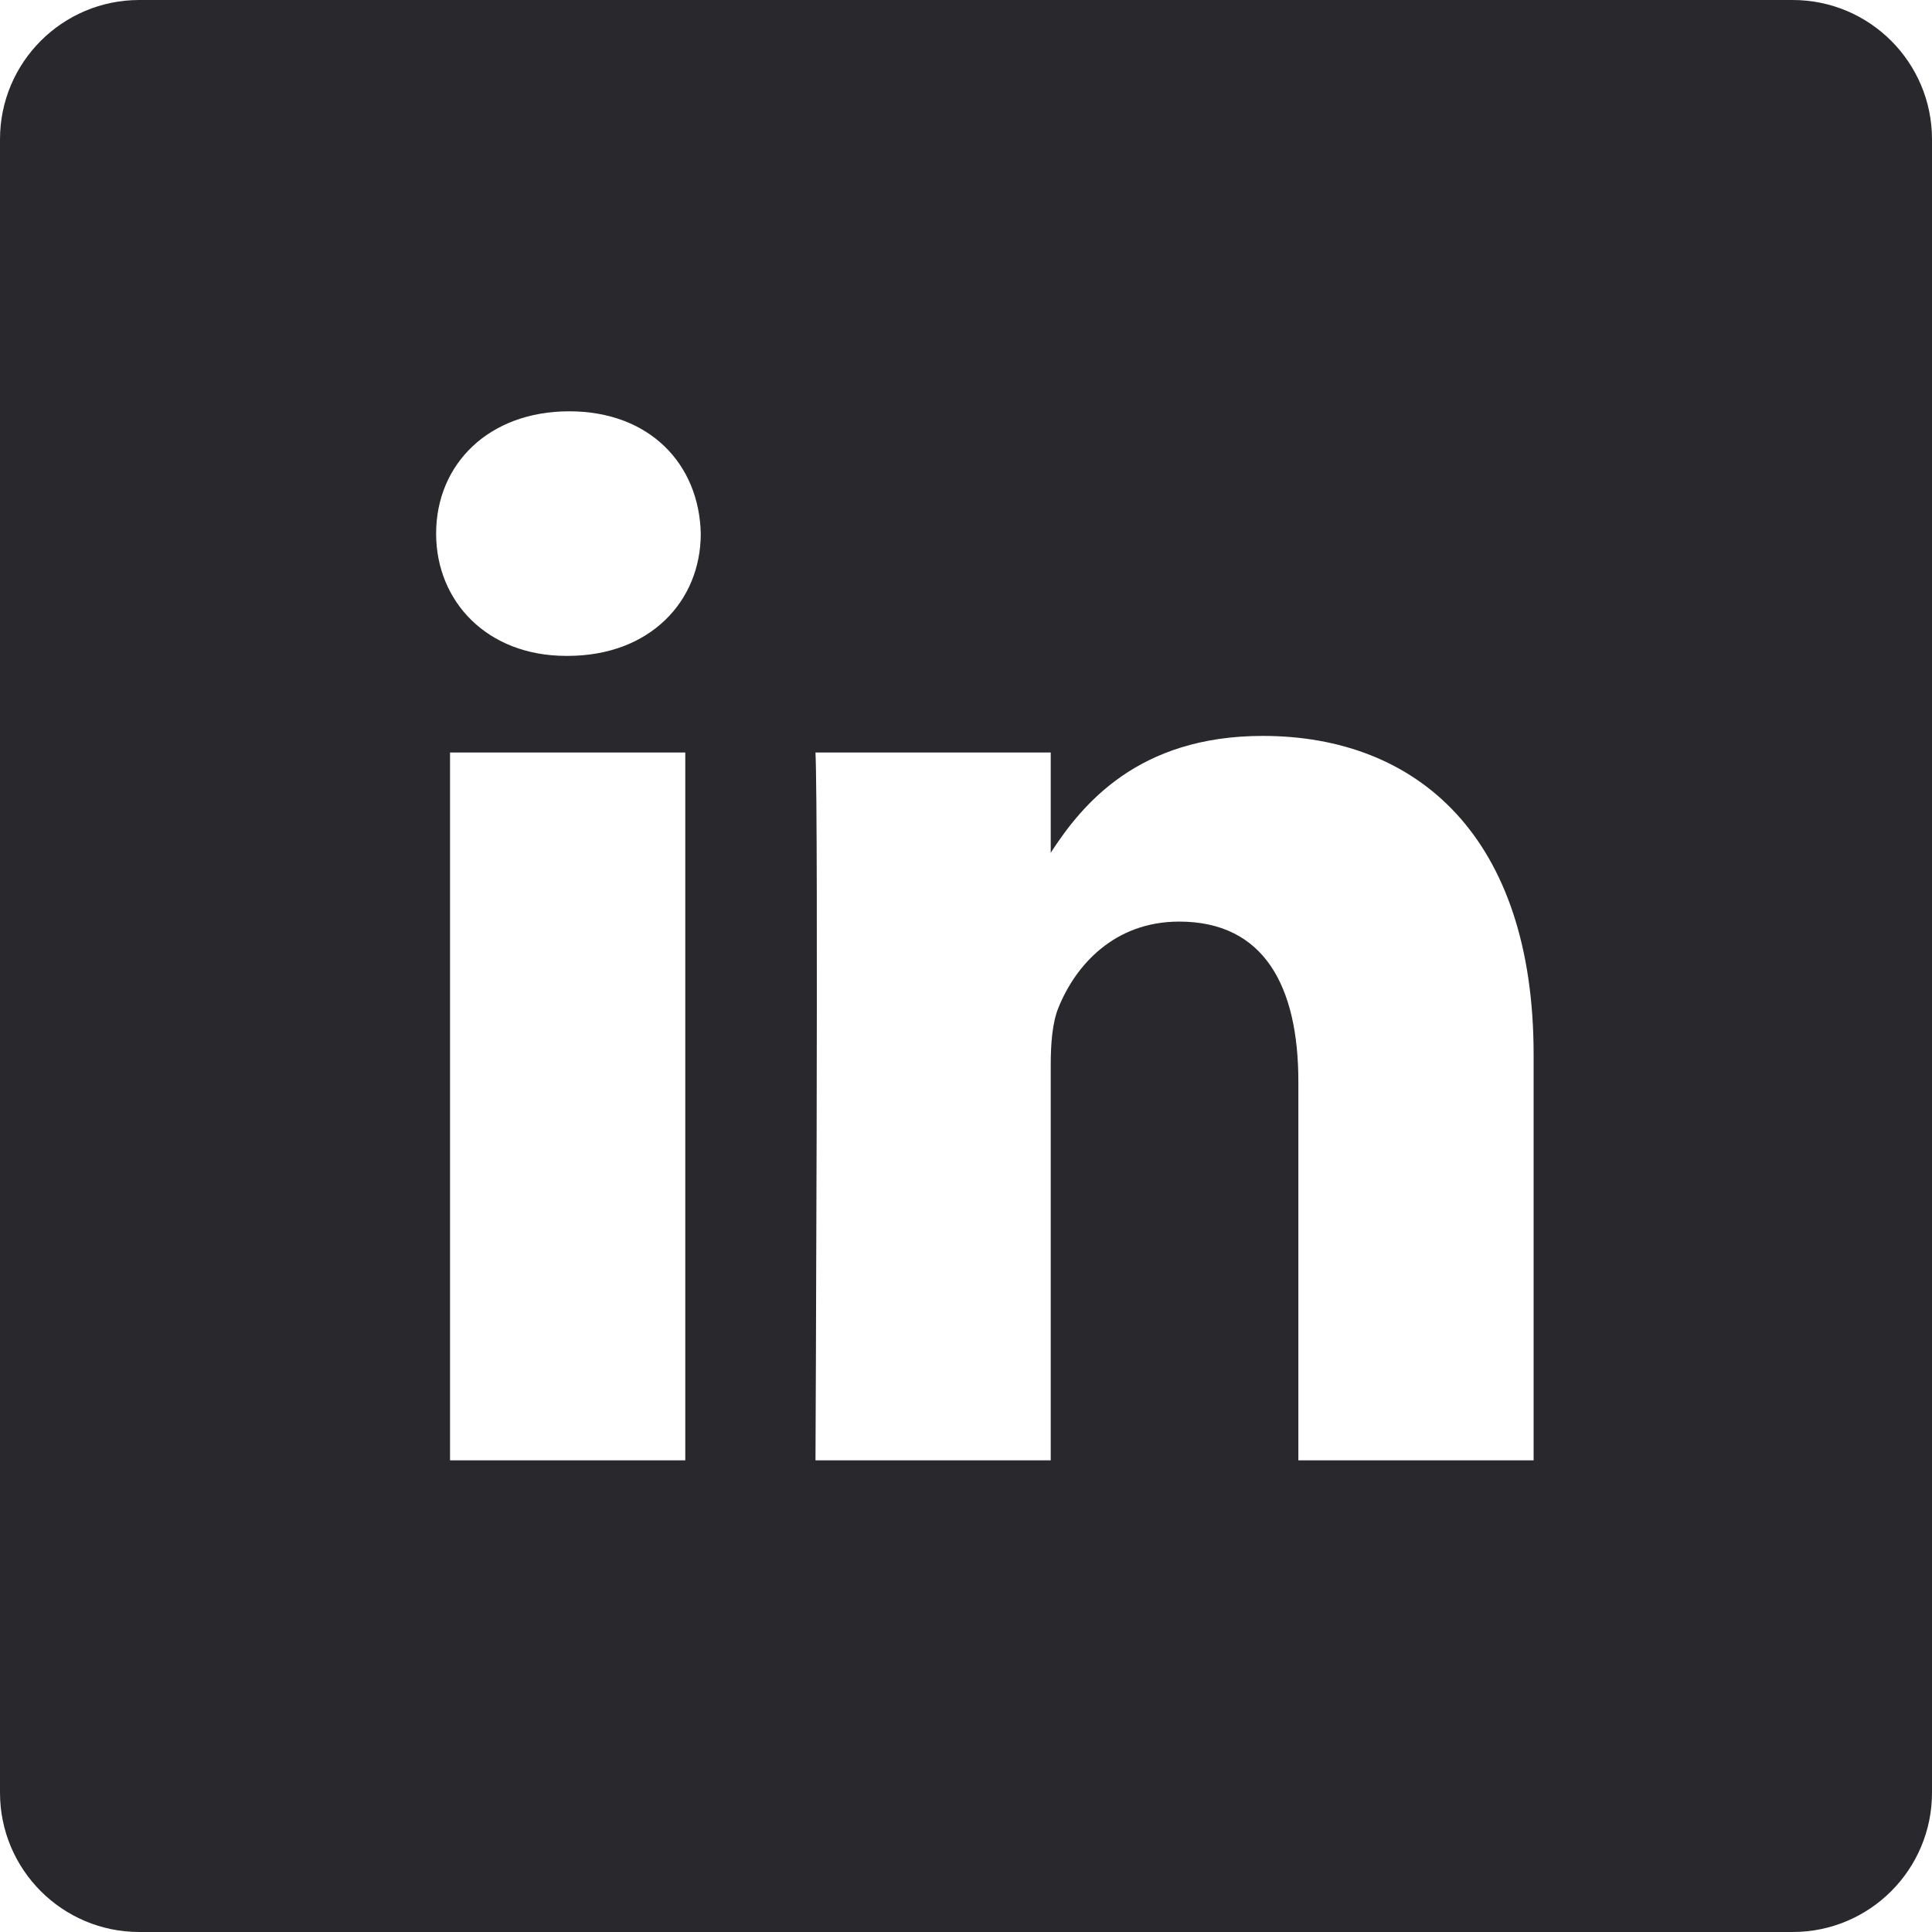
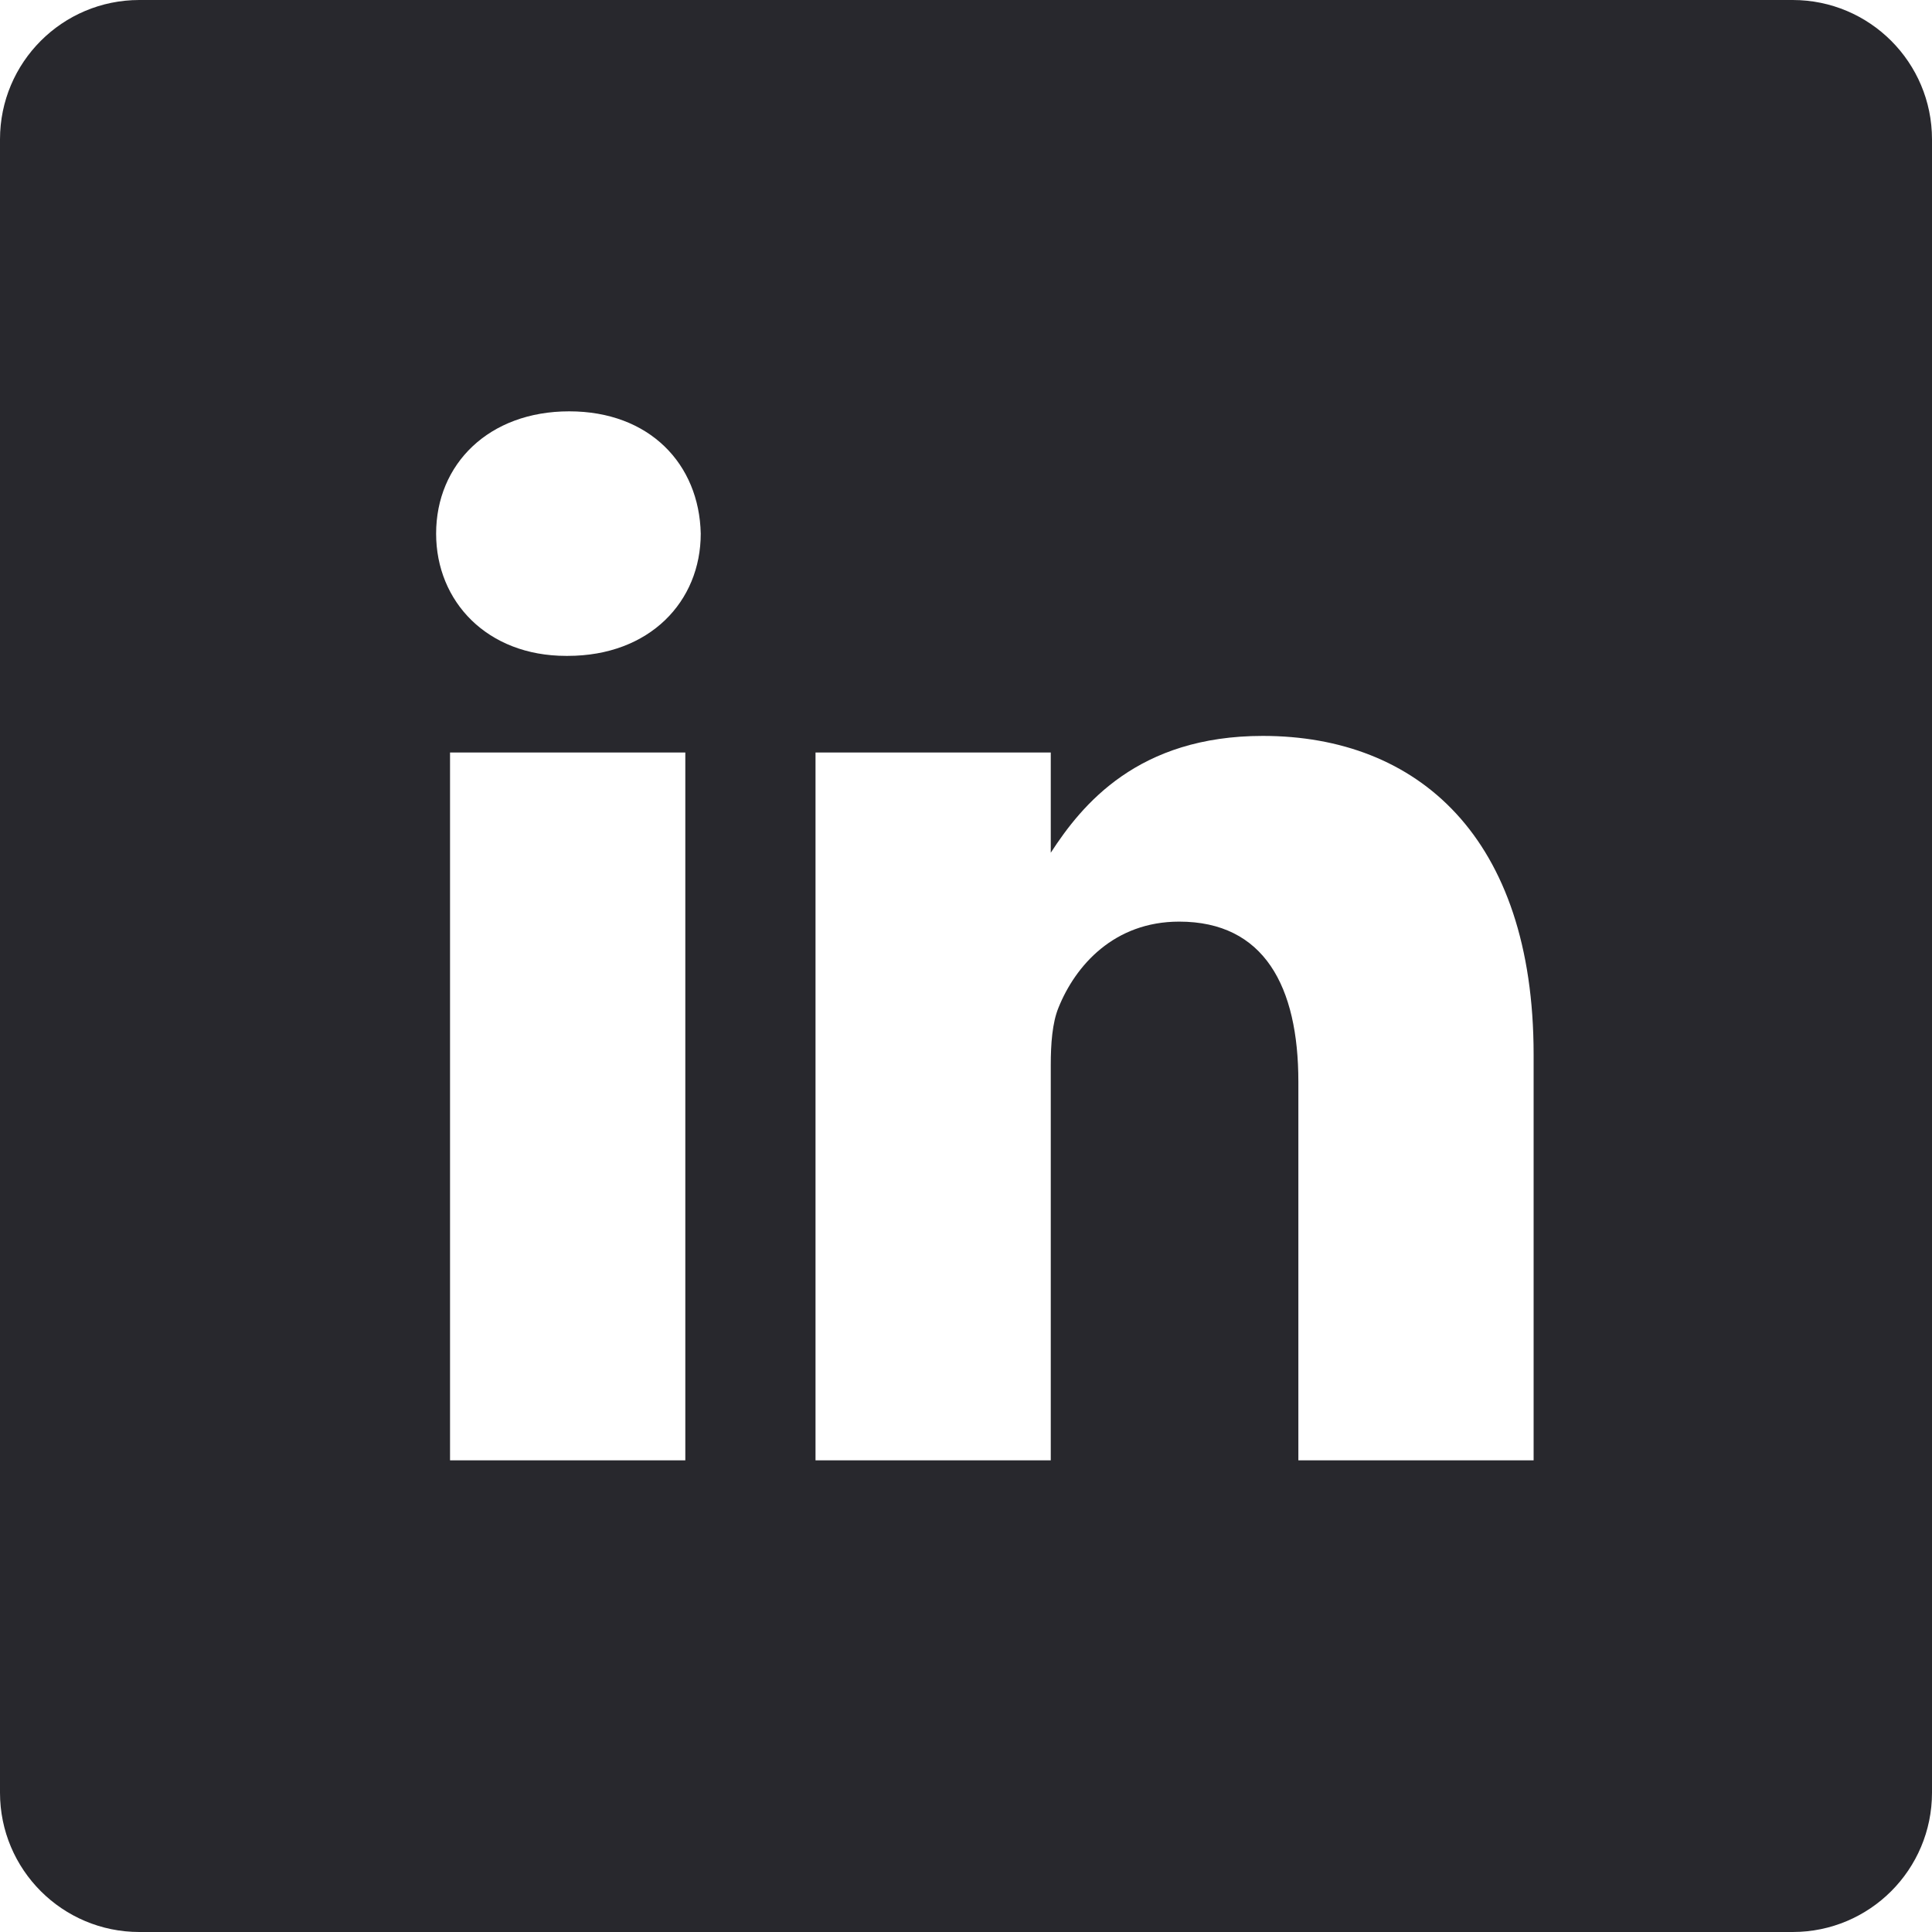
- <svg xmlns="http://www.w3.org/2000/svg" width="64" height="64" viewBox="0 0 64 64" fill="none">
-   <path d="M59.384 0H4.616C2.066 0 0 2.066 0 4.616V59.384C0 61.934 2.066 64 4.616 64H59.384C61.934 64 64 61.934 64 59.384V4.616C64 2.066 61.934 0 59.384 0V0ZM22.701 48.375H14.908V24.928H22.701V48.375ZM18.805 21.727H18.754C16.139 21.727 14.447 19.926 14.447 17.676C14.447 15.376 16.19 13.625 18.856 13.625C21.523 13.625 23.163 15.376 23.214 17.676C23.214 19.926 21.523 21.727 18.805 21.727ZM50.803 48.375H43.01V35.831C43.01 32.679 41.882 30.529 39.062 30.529C36.909 30.529 35.627 31.98 35.063 33.379C34.857 33.88 34.807 34.581 34.807 35.281V48.375H27.014C27.014 48.375 27.116 27.128 27.014 24.928H34.807V28.248C35.843 26.65 37.696 24.378 41.831 24.378C46.958 24.378 50.803 27.729 50.803 34.931V48.375Z" fill="#28282D" />
+ <svg xmlns="http://www.w3.org/2000/svg" width="64" height="64" fill="none">
+   <path d="M59.384 0H4.616C2.066 0 0 2.066 0 4.616v54.769C0 61.934 2.066 64 4.616 64h54.769C61.934 64 64 61.934 64 59.384V4.616C64 2.066 61.934 0 59.384 0h0zM22.701 48.375h-7.793V24.928h7.794v23.447zm-3.896-26.648h-.051c-2.615 0-4.307-1.8-4.307-4.05 0-2.301 1.743-4.051 4.409-4.051s4.307 1.751 4.357 4.051c0 2.25-1.691 4.05-4.409 4.05zm31.998 26.648H43.01V35.832c0-3.152-1.129-5.302-3.948-5.302-2.153 0-3.435 1.45-3.998 2.85-.206.501-.256 1.201-.256 1.902v13.094h-7.793V24.928h7.793v3.32c1.036-1.598 2.889-3.87 7.023-3.87 5.127 0 8.972 3.351 8.972 10.553v13.444z" fill="#28282d" />
</svg>
